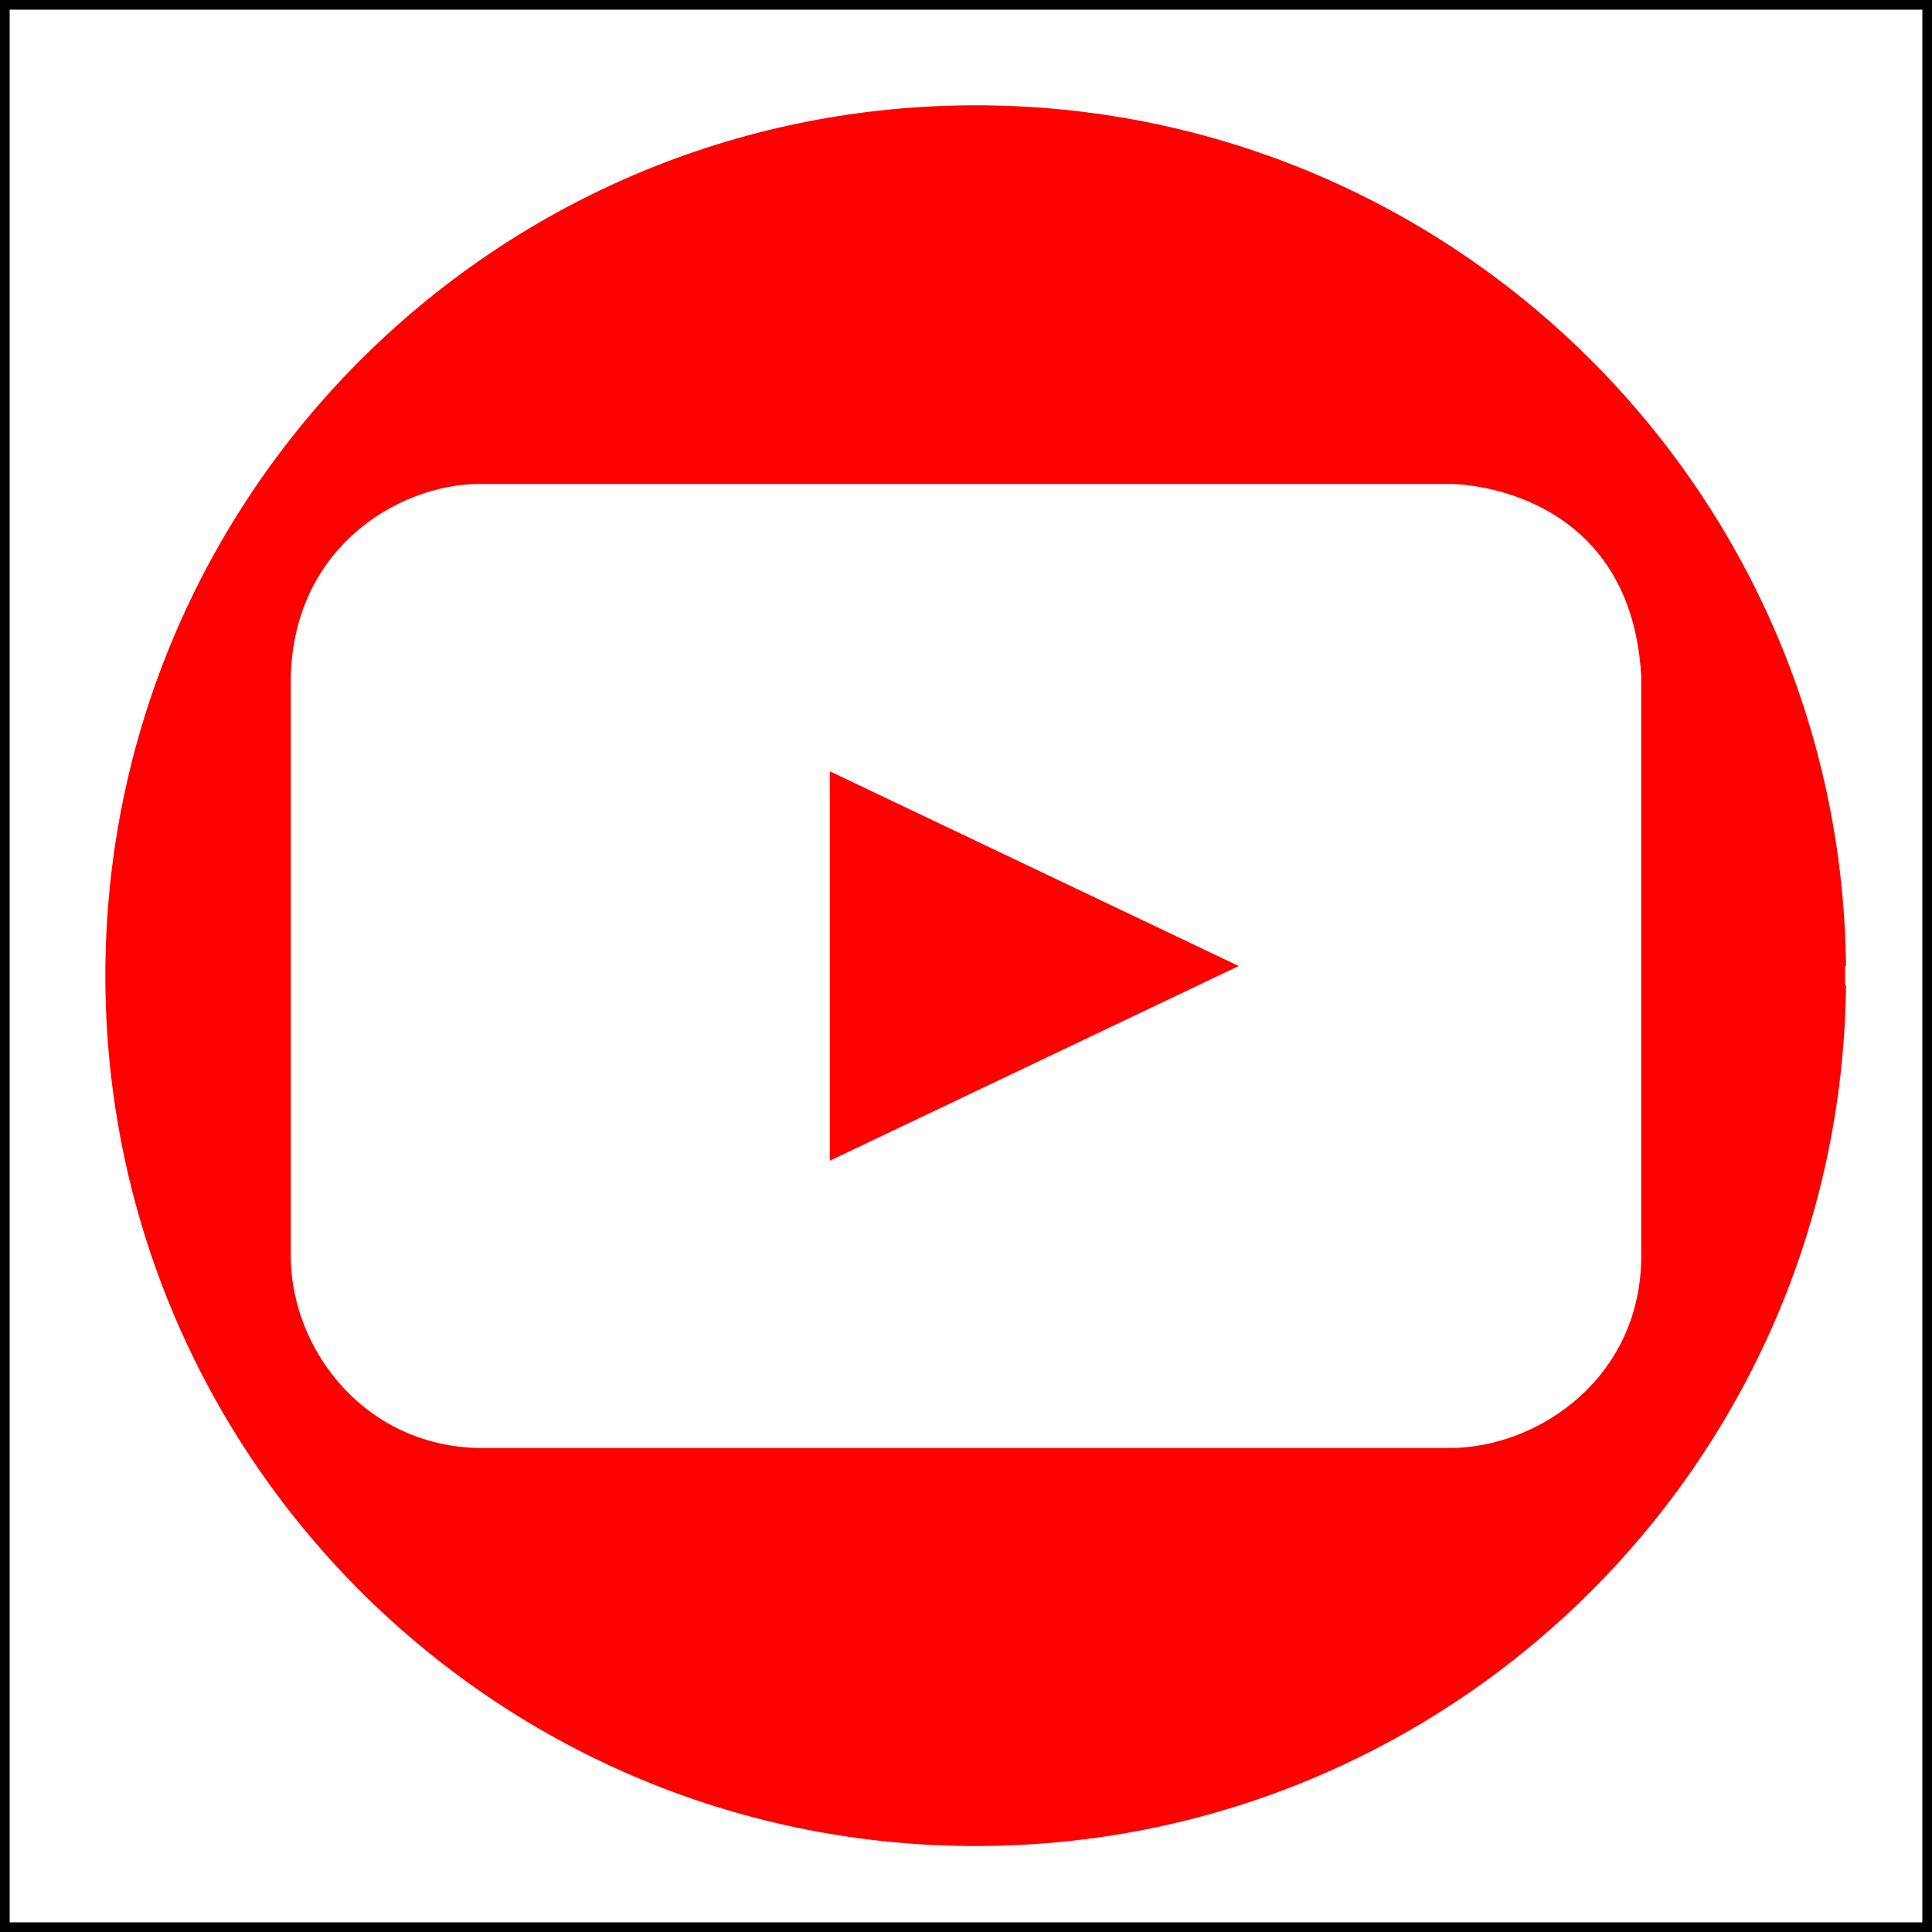
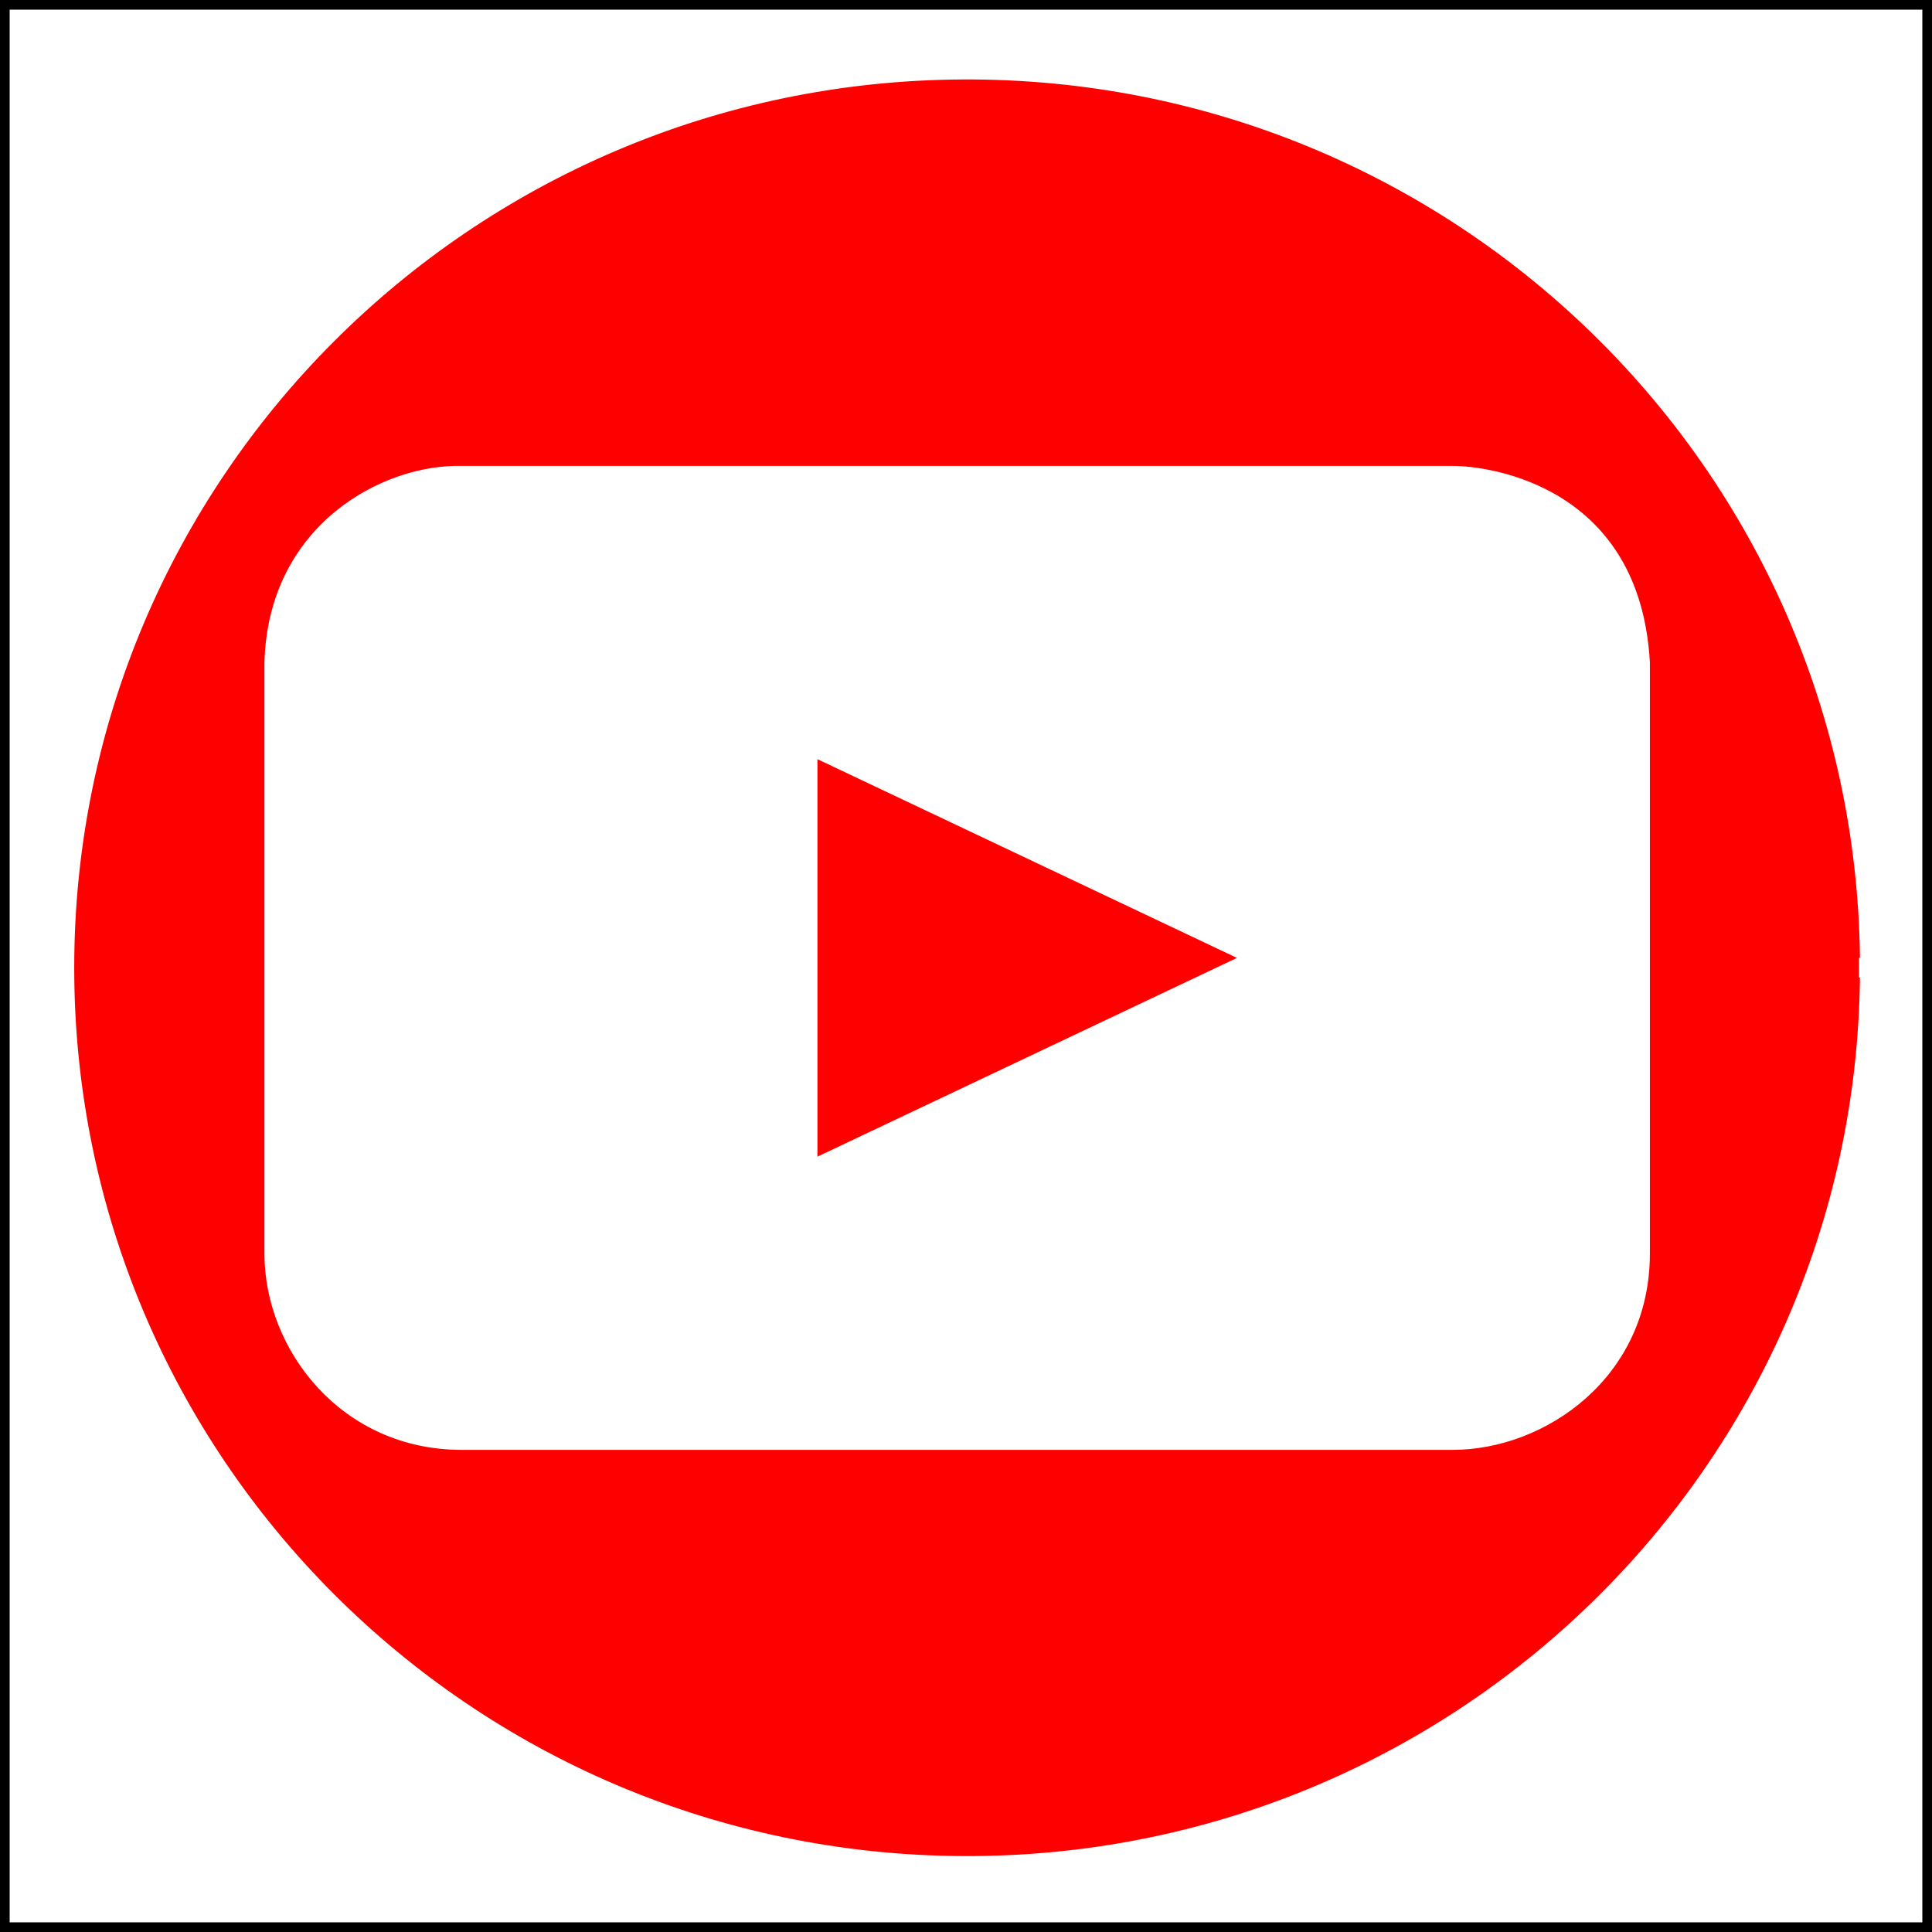
- <svg xmlns="http://www.w3.org/2000/svg" version="1.1" viewBox="0 0 100 100">
-   <path style="         fill: red ;         stroke: red;         fill-rule:evenodd;          stroke-width: 0.1;" d=" M 95.5    50             A 45    45      0   10  95.5 51              M 43 40             L 43 60             L 64 50             Z              M 25 25             C 21    24.9    15.2    28      15  35             V 65             C 15    69.9    18.9    75      25  75             H 75             C 79.7  75      85      71.3    85  65             V 35             C 84.5    26.1    77      25      75  25             Z         " />
-   <rect x="0" y="0" style="width: 100; height: 100 ; fill: transparent; stroke: black; stroke-width: 1;" />
+ <svg xmlns="http://www.w3.org/2000/svg" version="1.1" viewBox="0 0 100 100" id="svg46">
+   <defs id="defs50" />
+   <path style="fill:#ff0000;fill-rule:evenodd;stroke:#ff0000;stroke-width:0.102" d="m 96.22,49.581 a 46.165,45.928 0 1 0 0,1.021 M 42.361,39.375 v 20.413 L 63.904,49.581 Z M 23.895,24.065 c -4.104,-0.102 -10.054,3.062 -10.259,10.206 v 30.619 c 0,5.001 4.001,10.206 10.259,10.206 h 51.294 c 4.822,0 10.259,-3.776 10.259,-10.206 V 34.271 C 84.935,25.188 77.241,24.065 75.189,24.065 Z" id="path42" />
+   <rect x="0" y="0" style="width: 100; height: 100 ; fill: transparent; stroke: black; stroke-width: 1;" id="rect44" />
</svg>
